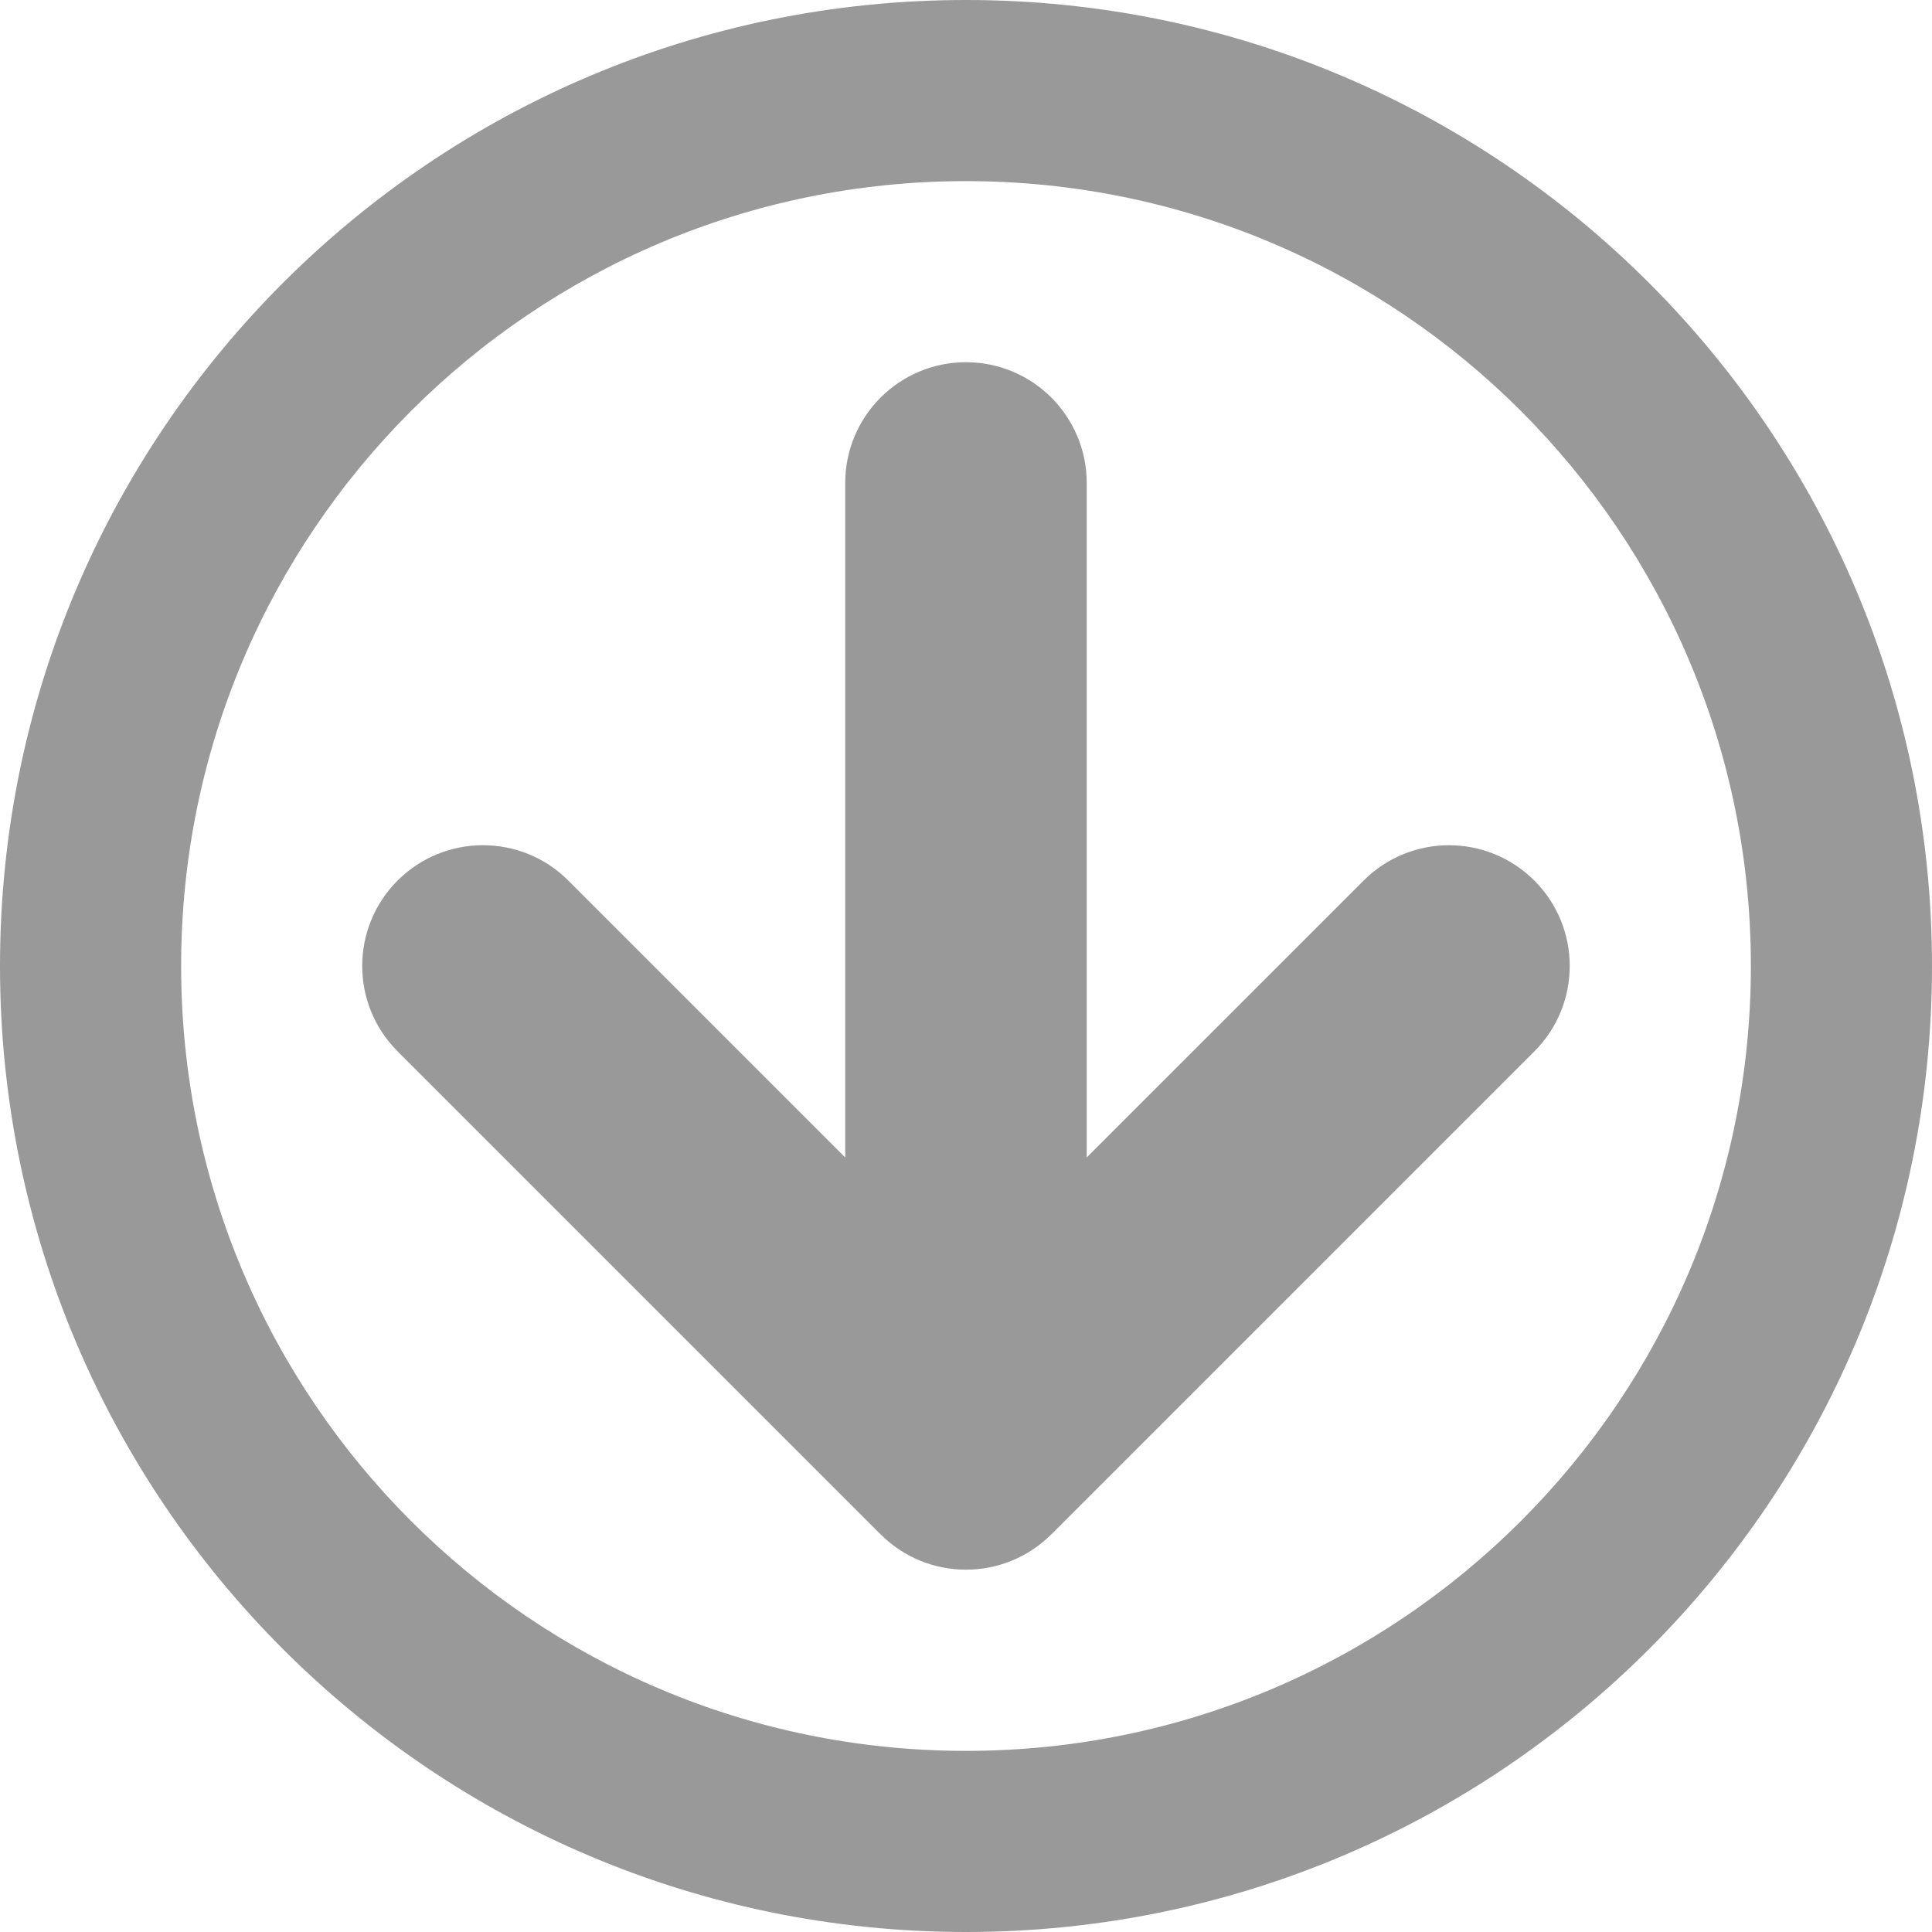
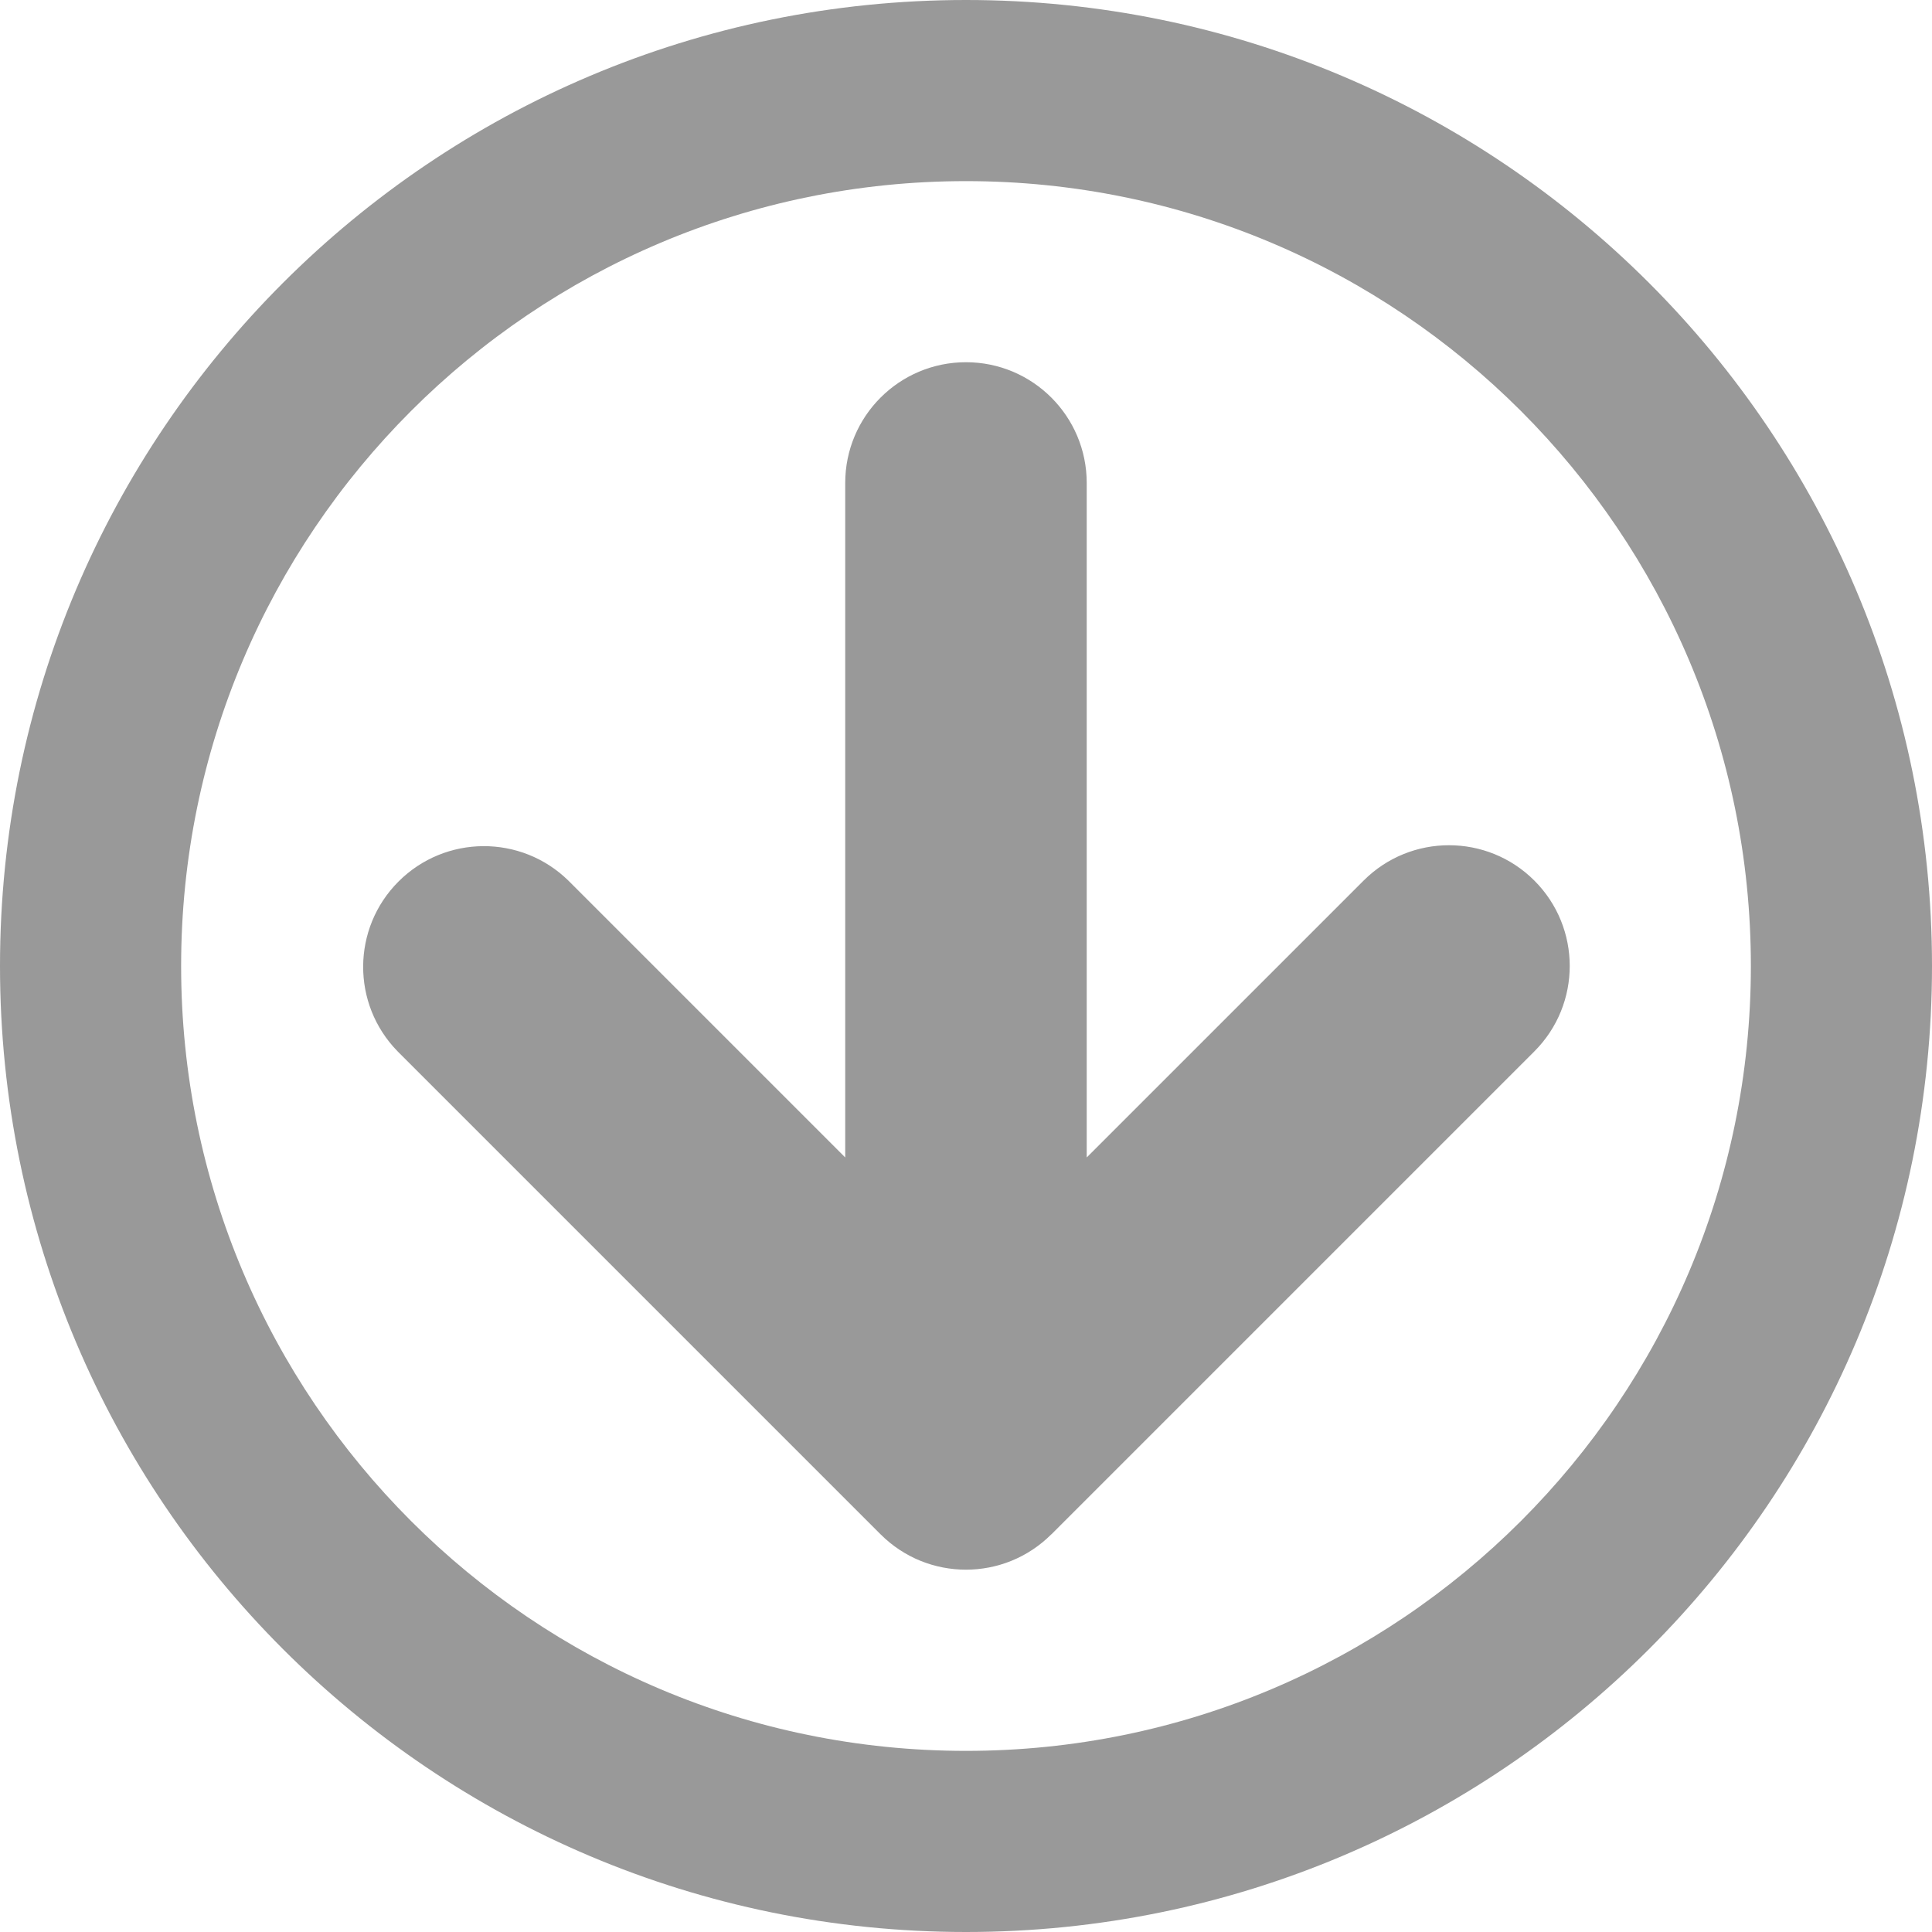
- <svg xmlns="http://www.w3.org/2000/svg" version="1.1" width="64" height="64" viewBox="0 0 64 64">
-   <g>
-     <line stroke-width="1" x1="" y1="" x2="" y2="" stroke="#449FDB" opacity="" />
-   </g>
-   <path d="M64 32c0-17.673-14.327-32-32-32s-32 14.327-32 32 14.327 32 32 32 32-14.327 32-32zM6 32c0-14.359 11.641-26 26-26s26 11.641 26 26-11.641 26-26 26-26-11.641-26-26zM34.828 50.828l16-16c1.562-1.562 1.562-4.095 0-5.657s-4.095-1.562-5.657 0l-9.172 9.171v-22.343c0-2.209-1.791-4-4-4s-4 1.791-4 4v22.343l-9.172-9.172c-1.562-1.562-4.095-1.562-5.657 0-0.781 0.781-1.171 1.805-1.171 2.828s0.39 2.047 1.171 2.828l16 16c1.562 1.562 4.095 1.562 5.657 0z" fill="#999999" />
+ <svg xmlns="http://www.w3.org/2000/svg" width="64" height="64" viewBox="0 0 64 64">
+   <path d="M64 32C64 14.327 49.673 0 32 0S0 14.327 0 32s14.327 32 32 32 32-14.327 32-32zM6 32C6 17.641 17.641 6 32 6s26 11.641 26 26-11.641 26-26 26S6 46.359 6 32zm28.828 18.828l16-16a4 4 0 0 0-5.657-5.657l-9.172 9.171V15.999a4 4 0 0 0-8 0v22.343l-9.172-9.172a4 4 0 0 0-5.657 5.656l16 16a4 4 0 0 0 5.657 0z" fill="#999" />
</svg>
